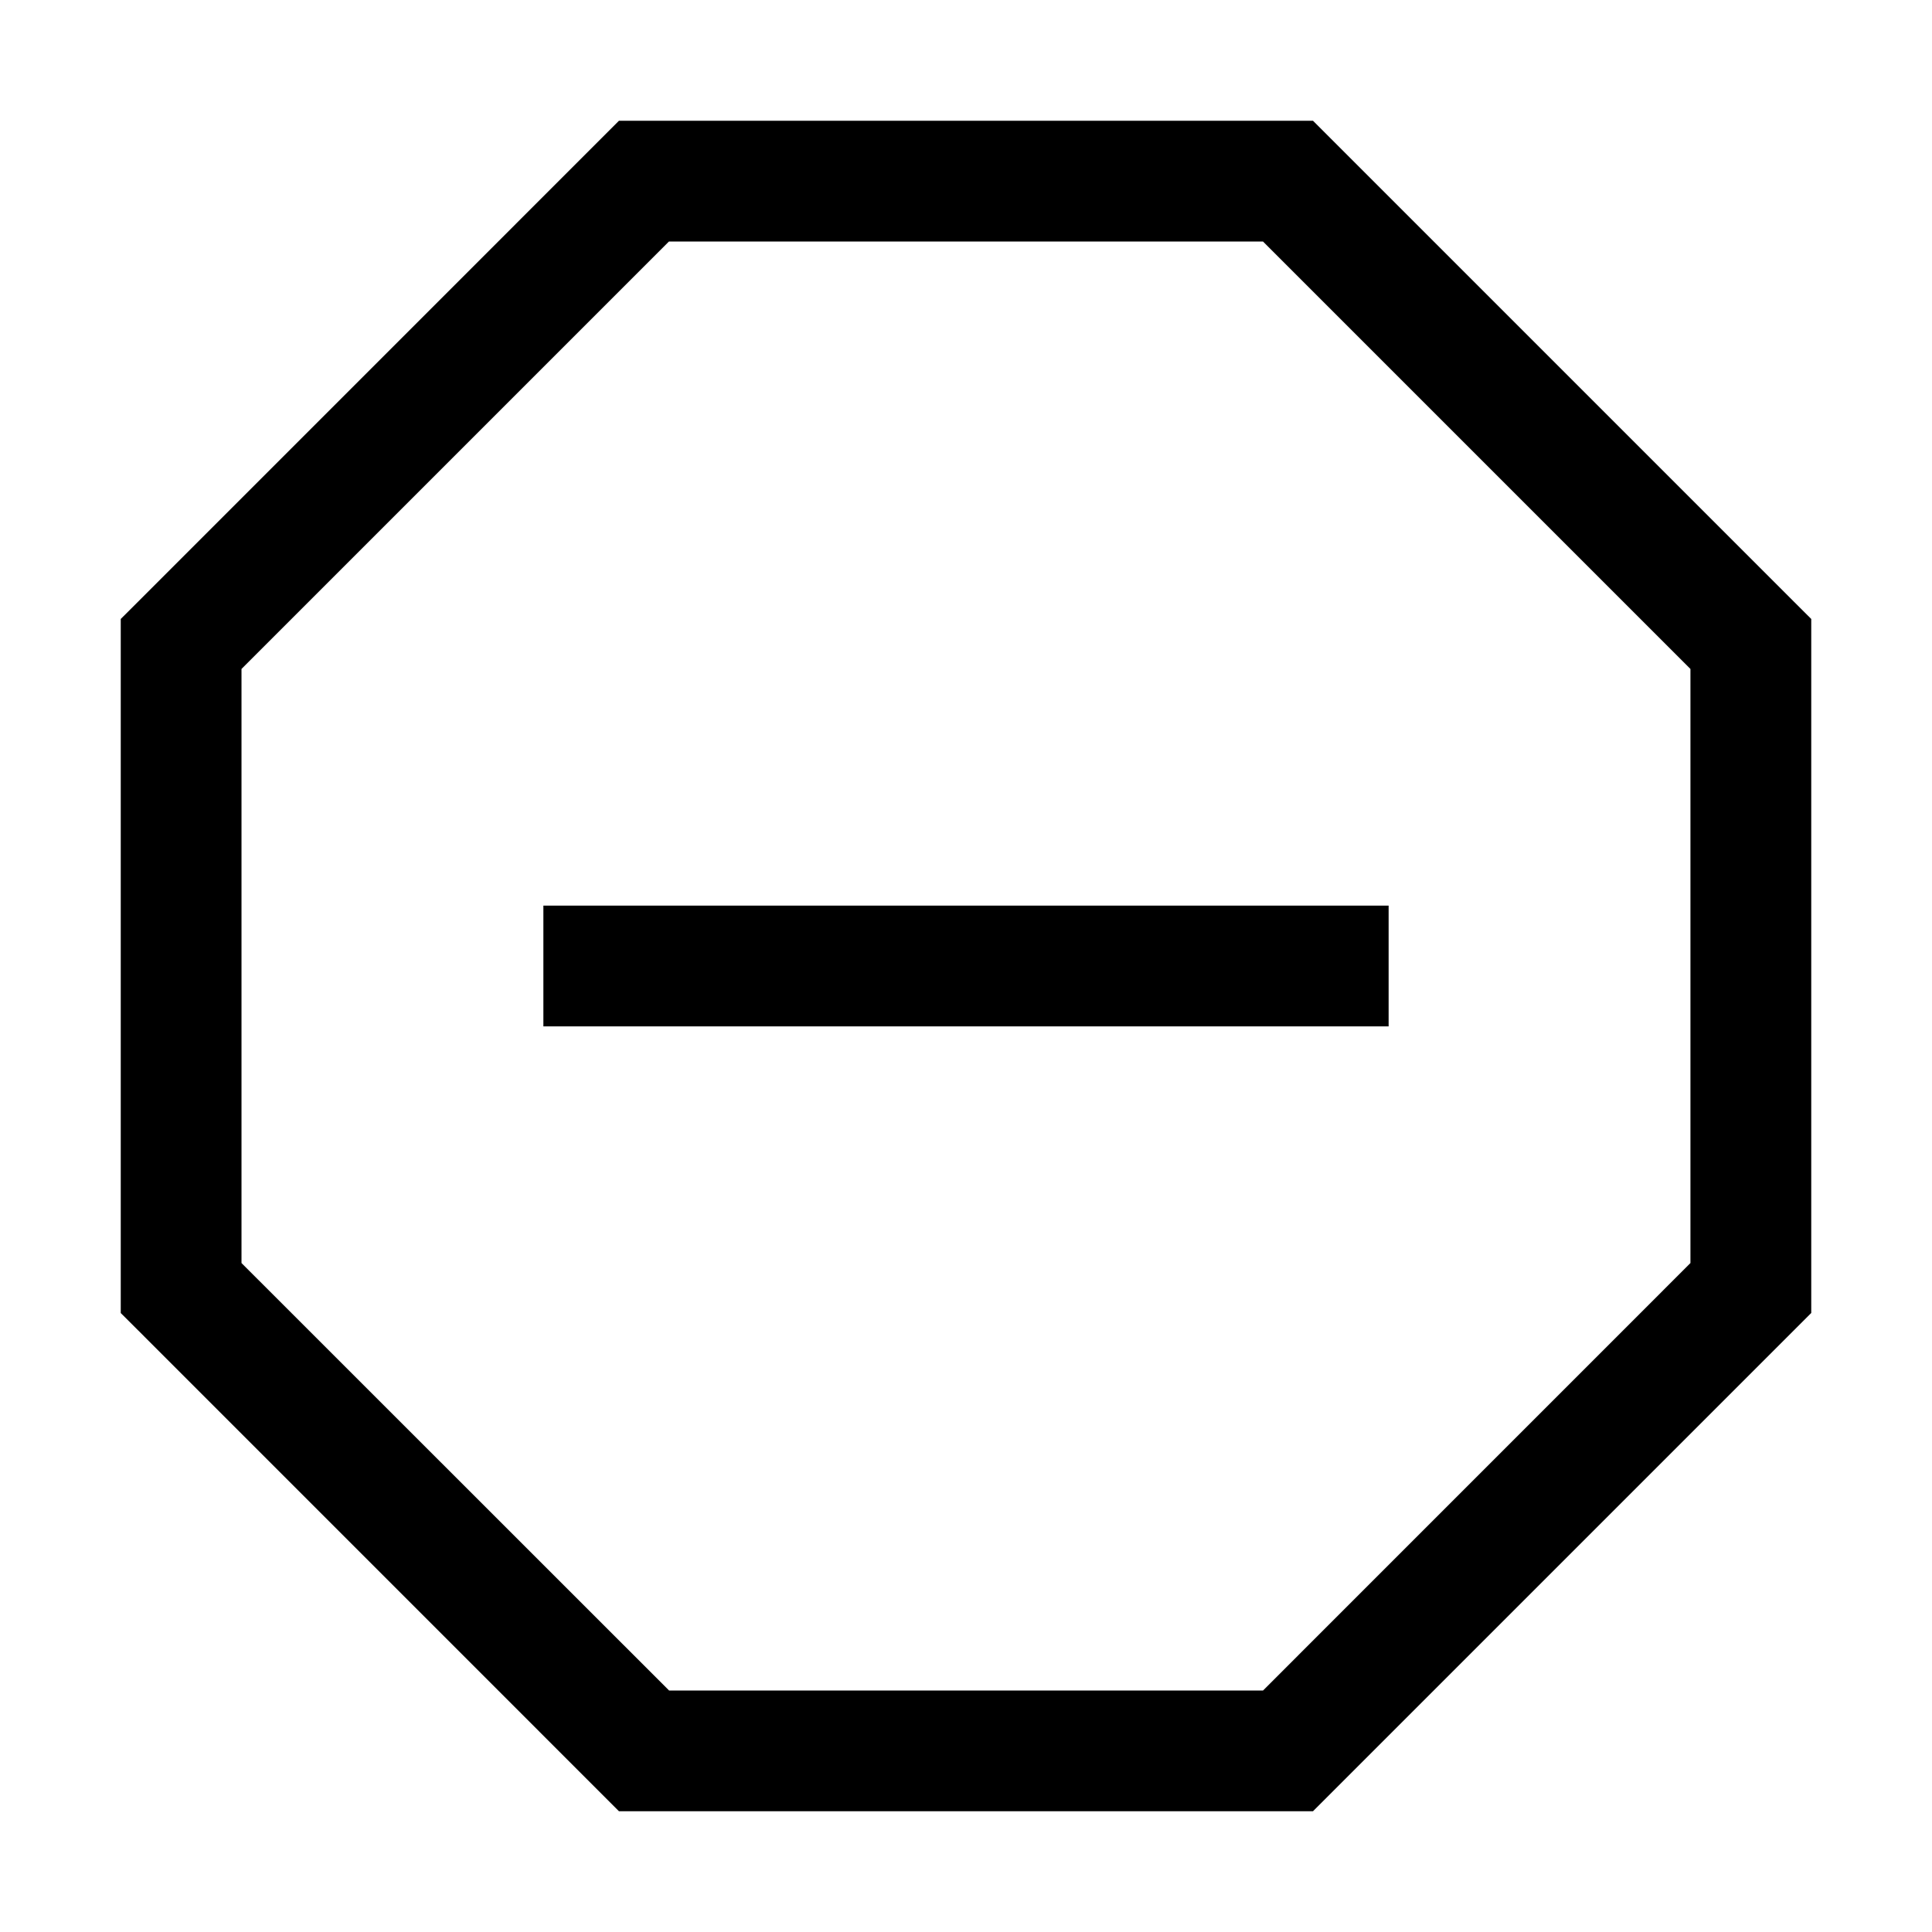
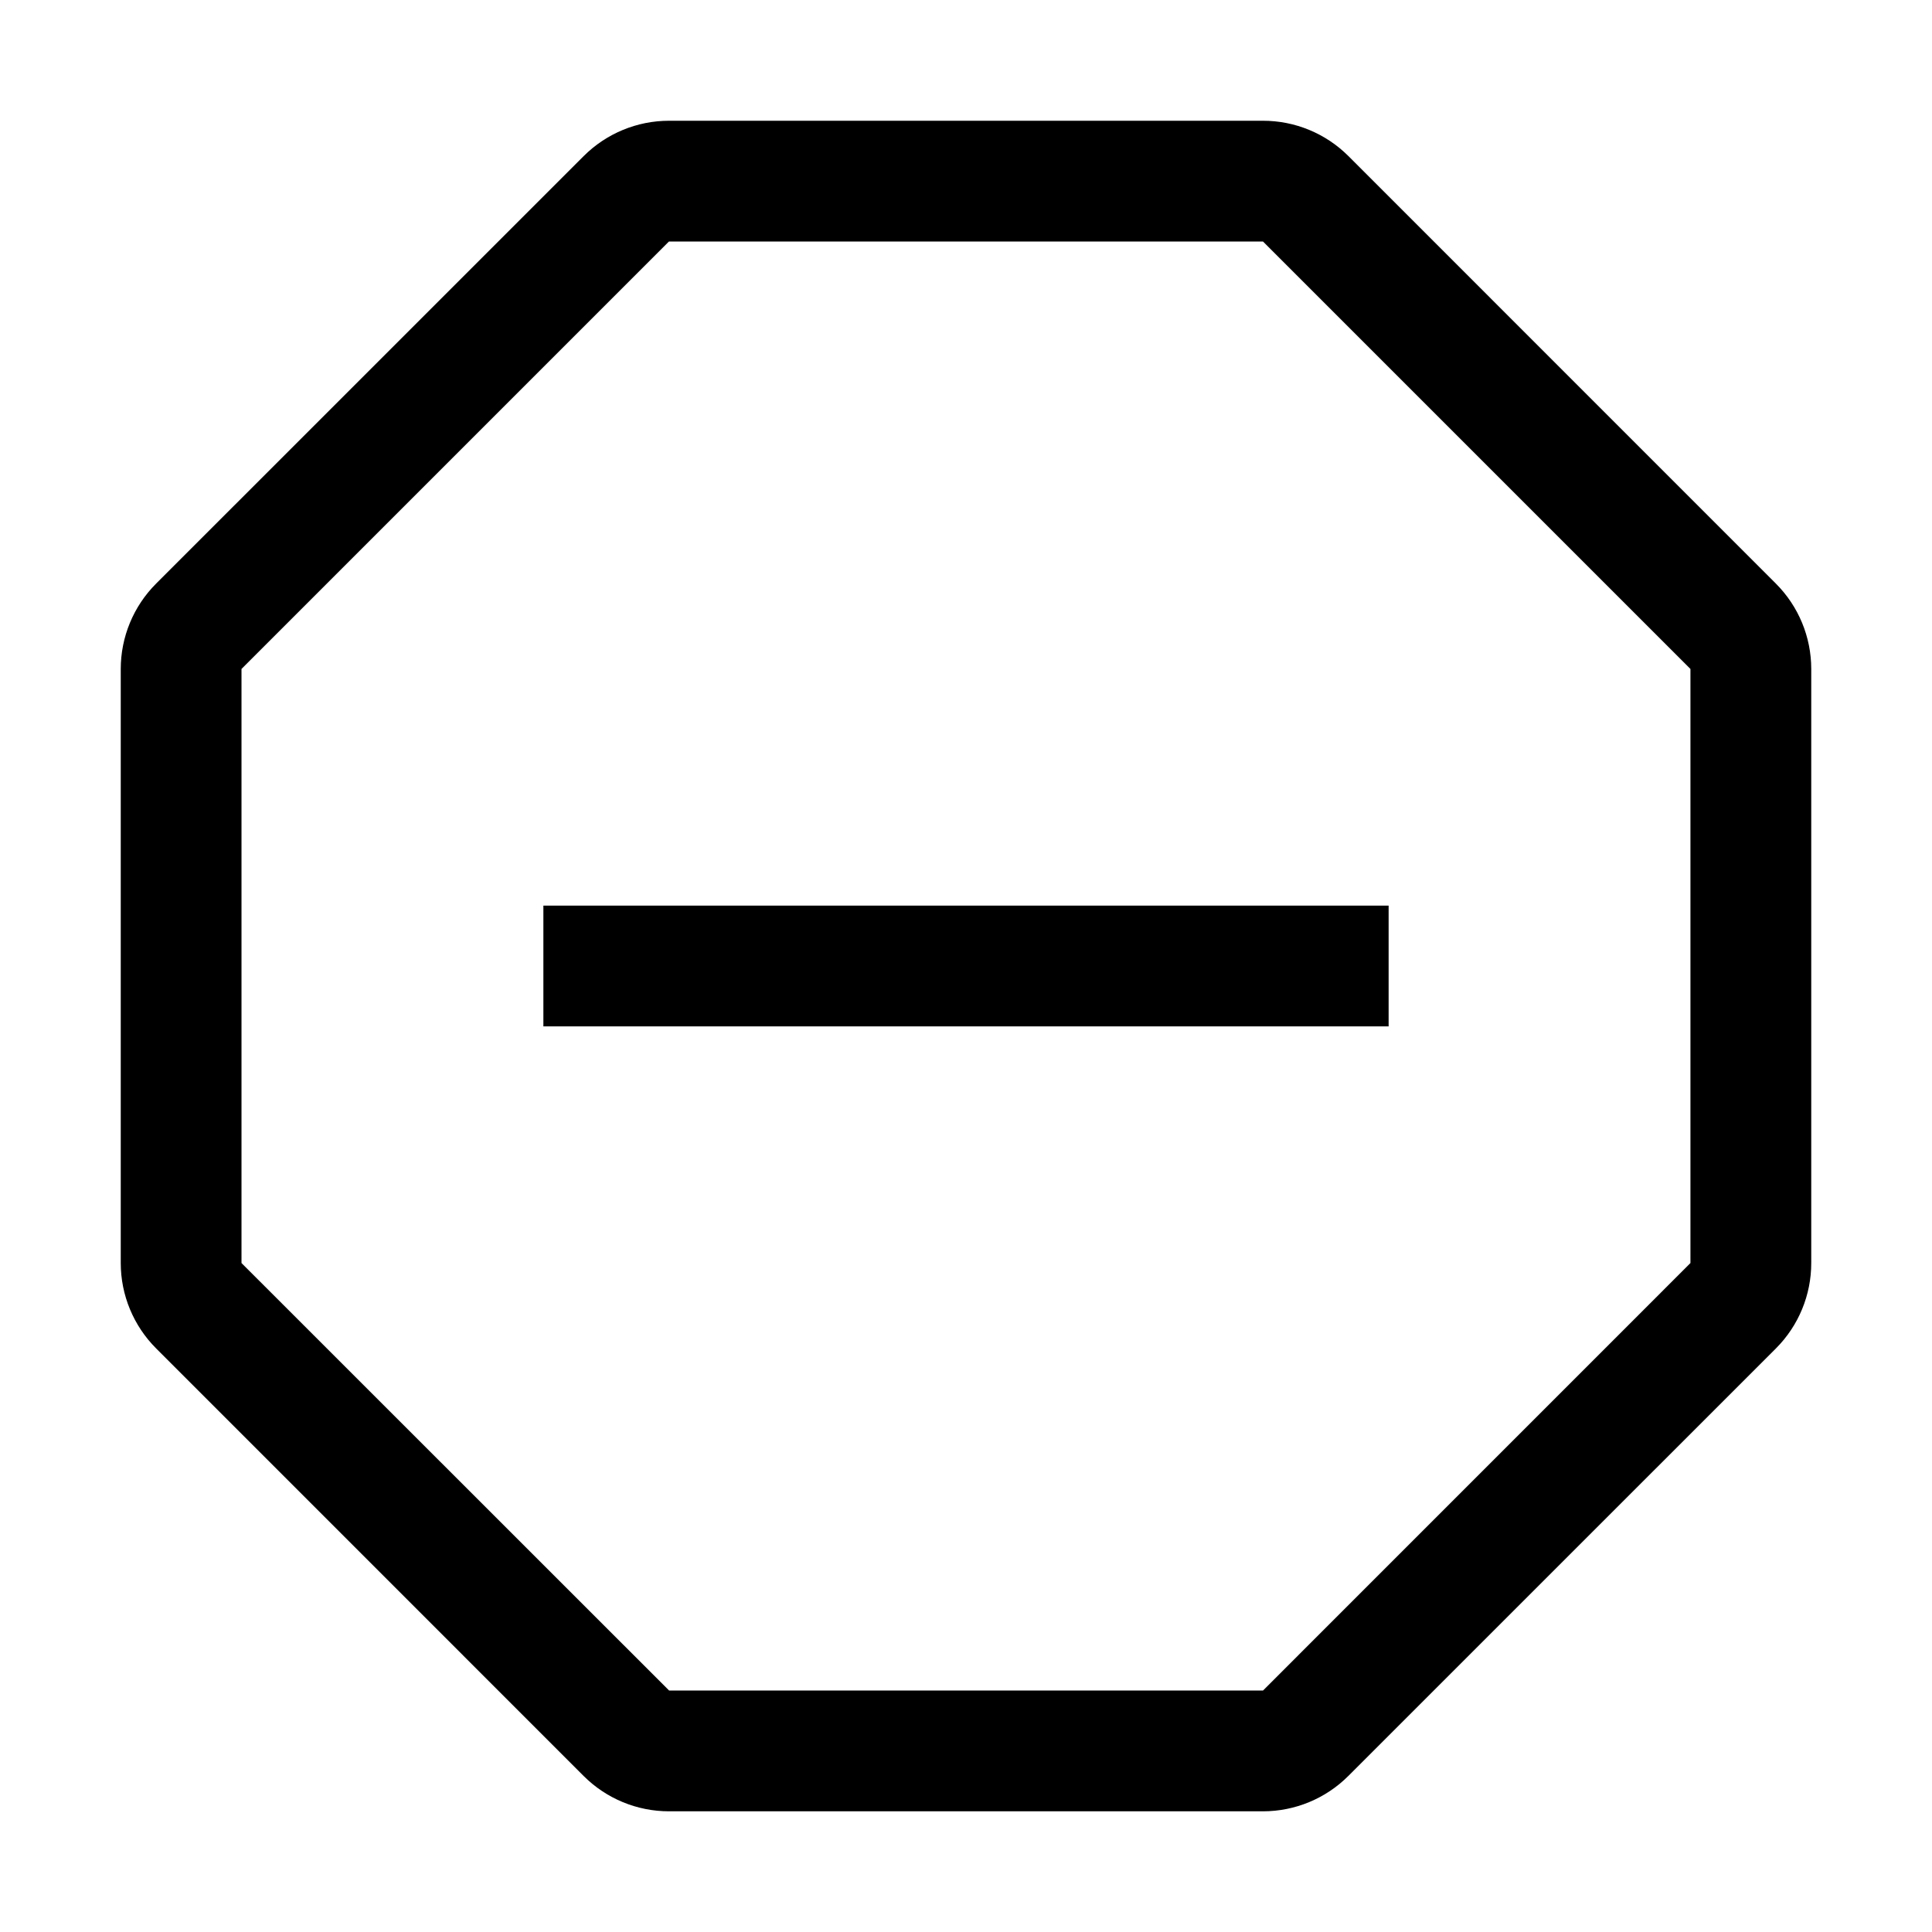
<svg xmlns="http://www.w3.org/2000/svg" viewBox="0 0 32 32">
-   <path fill-rule="evenodd" d="M10.666 2h-.414l-.293.293L2.293 9.96 2 10.252V21.748l.293.292 7.666 7.667.293.293h11.495l.293-.293 7.667-7.667.293-.293V10.252l-.293-.292-7.667-7.667L21.747 2h-11.08zM4 11.08L11.08 4h9.839l7.08 7.08v9.84L20.92 28h-9.838L4 20.92v-9.84zM9 17h14v-2H9v2z" />
+   <path fill-rule="evenodd" d="M11.08 2a2 2 0 00-1.413.586l-7.081 7.08A2 2 0 002 11.082v9.838a2 2 0 00.586 1.414l7.08 7.081a2 2 0 001.415.586h9.838a2 2 0 001.414-.586l7.081-7.08A2 2 0 0030 20.918v-9.838a2 2 0 00-.586-1.414l-7.08-7.081A2 2 0 0020.918 2h-9.838zm0 2h9.839l7.08 7.08v9.84L20.92 28h-9.838L4 20.92v-9.84L11.08 4zM9 17h14v-2H9v2z" />
</svg>
